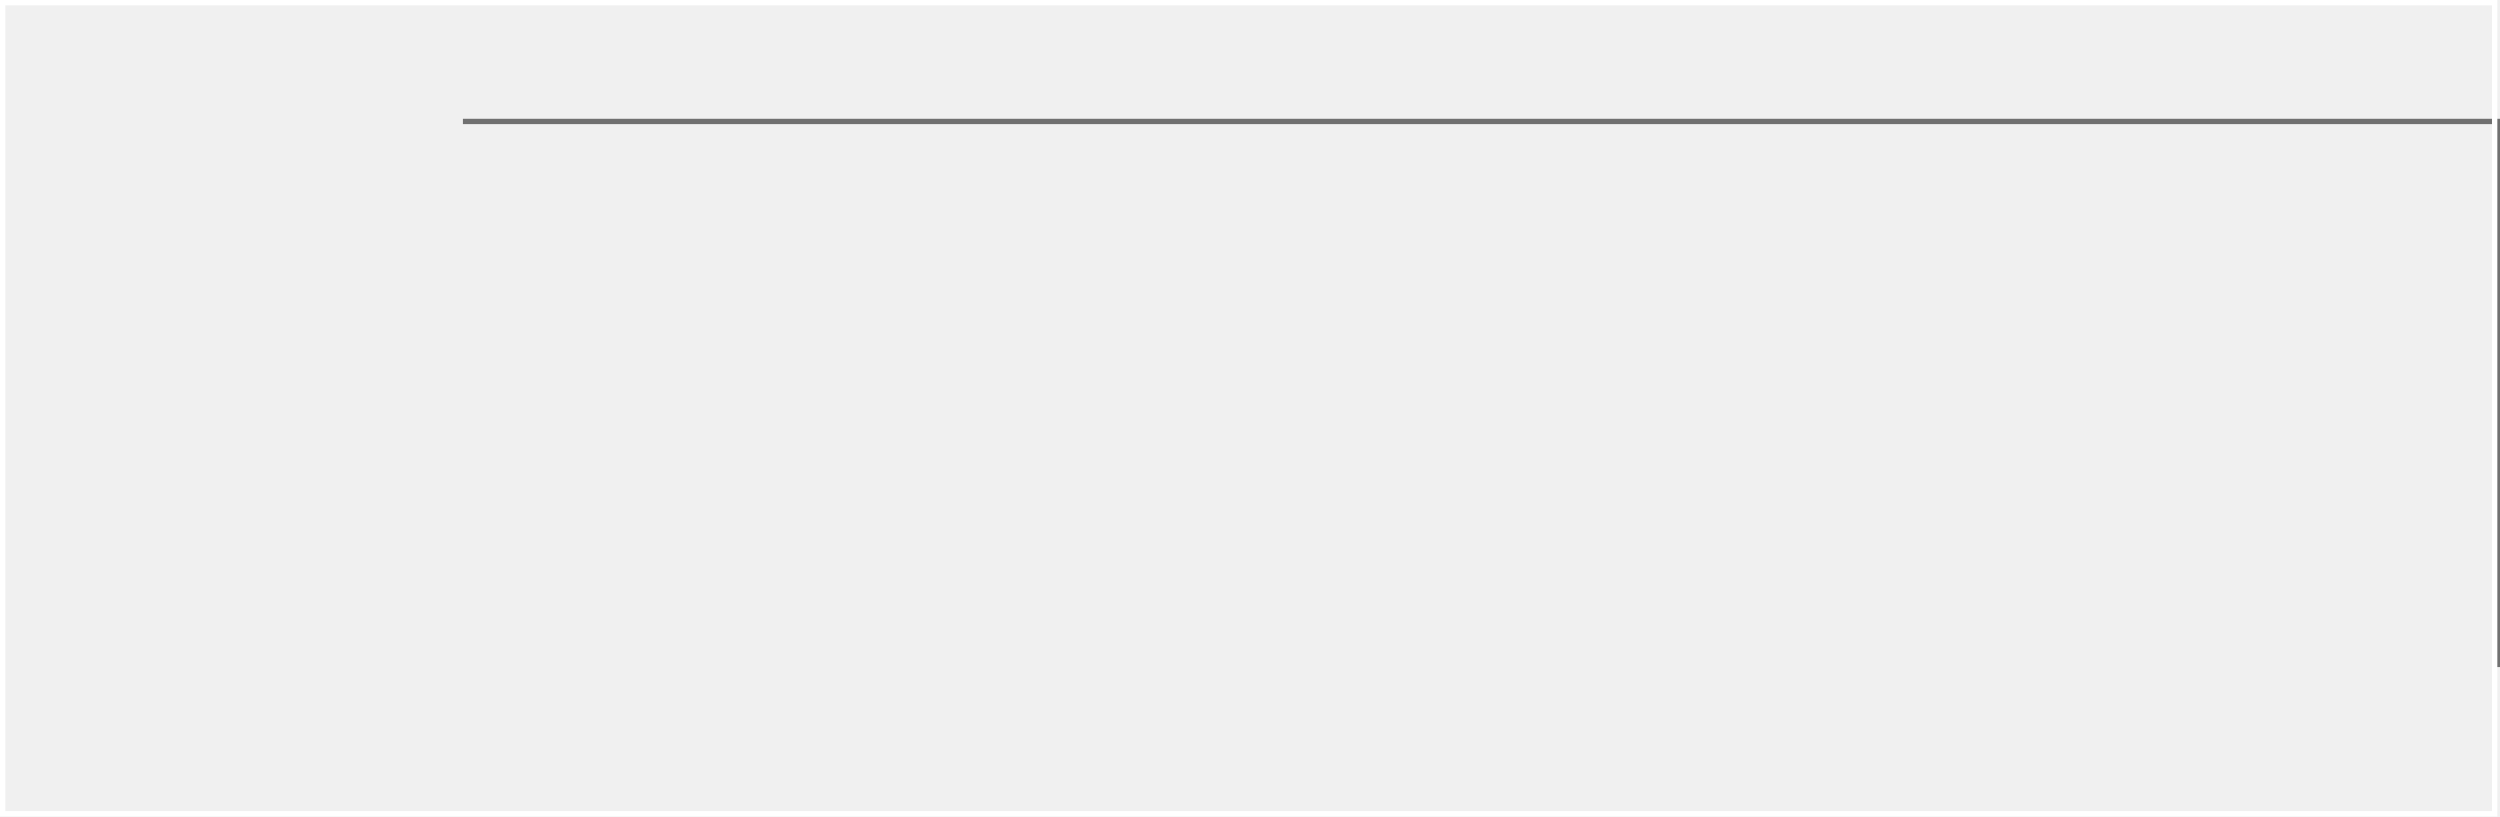
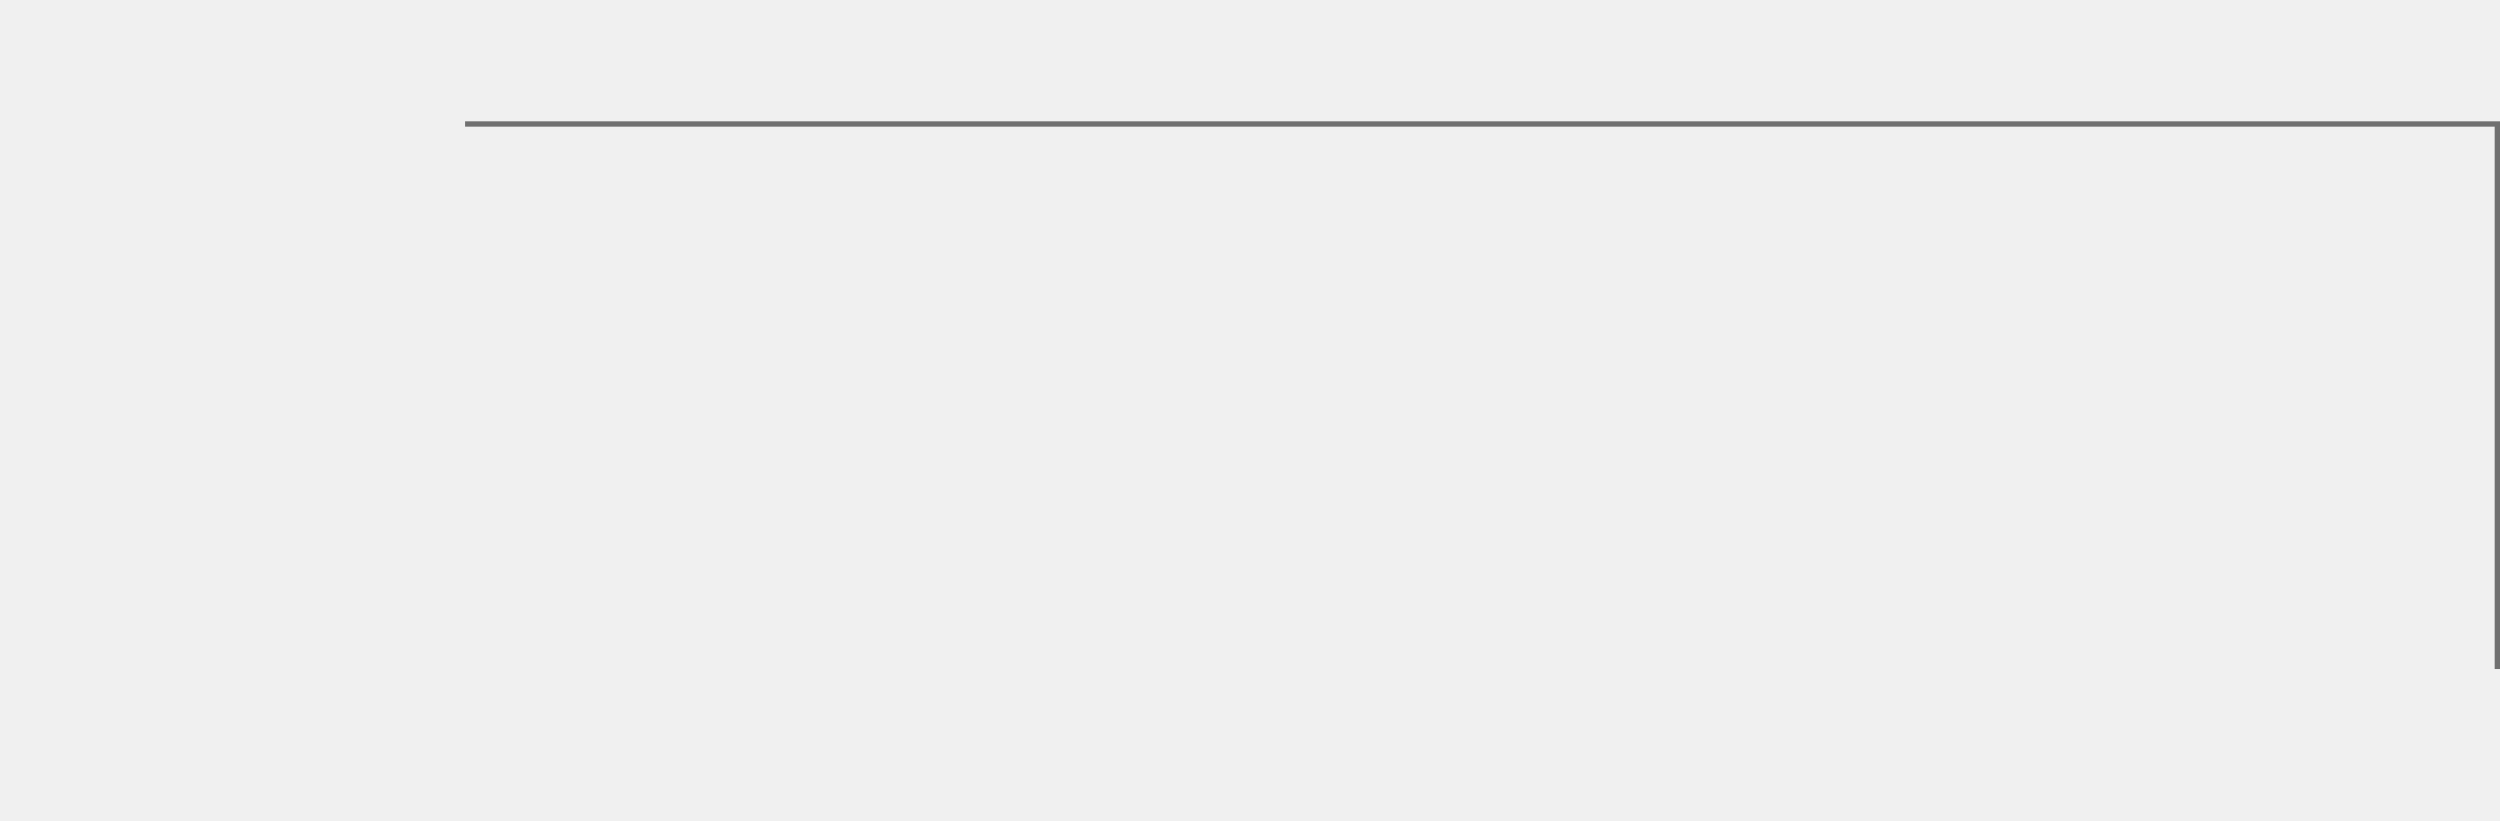
- <svg xmlns="http://www.w3.org/2000/svg" id="a" width="468.5" height="153" viewBox="0 0 468.5 153">
-   <path id="b" d="M86.75,22.76h381.25v102.25" fill="none" stroke="#707070" />
-   <path d="M467,1v151H1V1h466M468,0H0v153h468V0h0Z" fill="#fff" stroke-width="0" />
+ <svg xmlns="http://www.w3.org/2000/svg" id="a" width="469" height="154" viewBox="0 0 469 154">
+   <rect x=".5" y=".5" width="468" height="153" fill="none" opacity="0" stroke="#fff" stroke-miterlimit="10" />
+   <path id="b" d="M87.25,23.26h381.25v102.25" fill="none" stroke="#707070" />
</svg>
